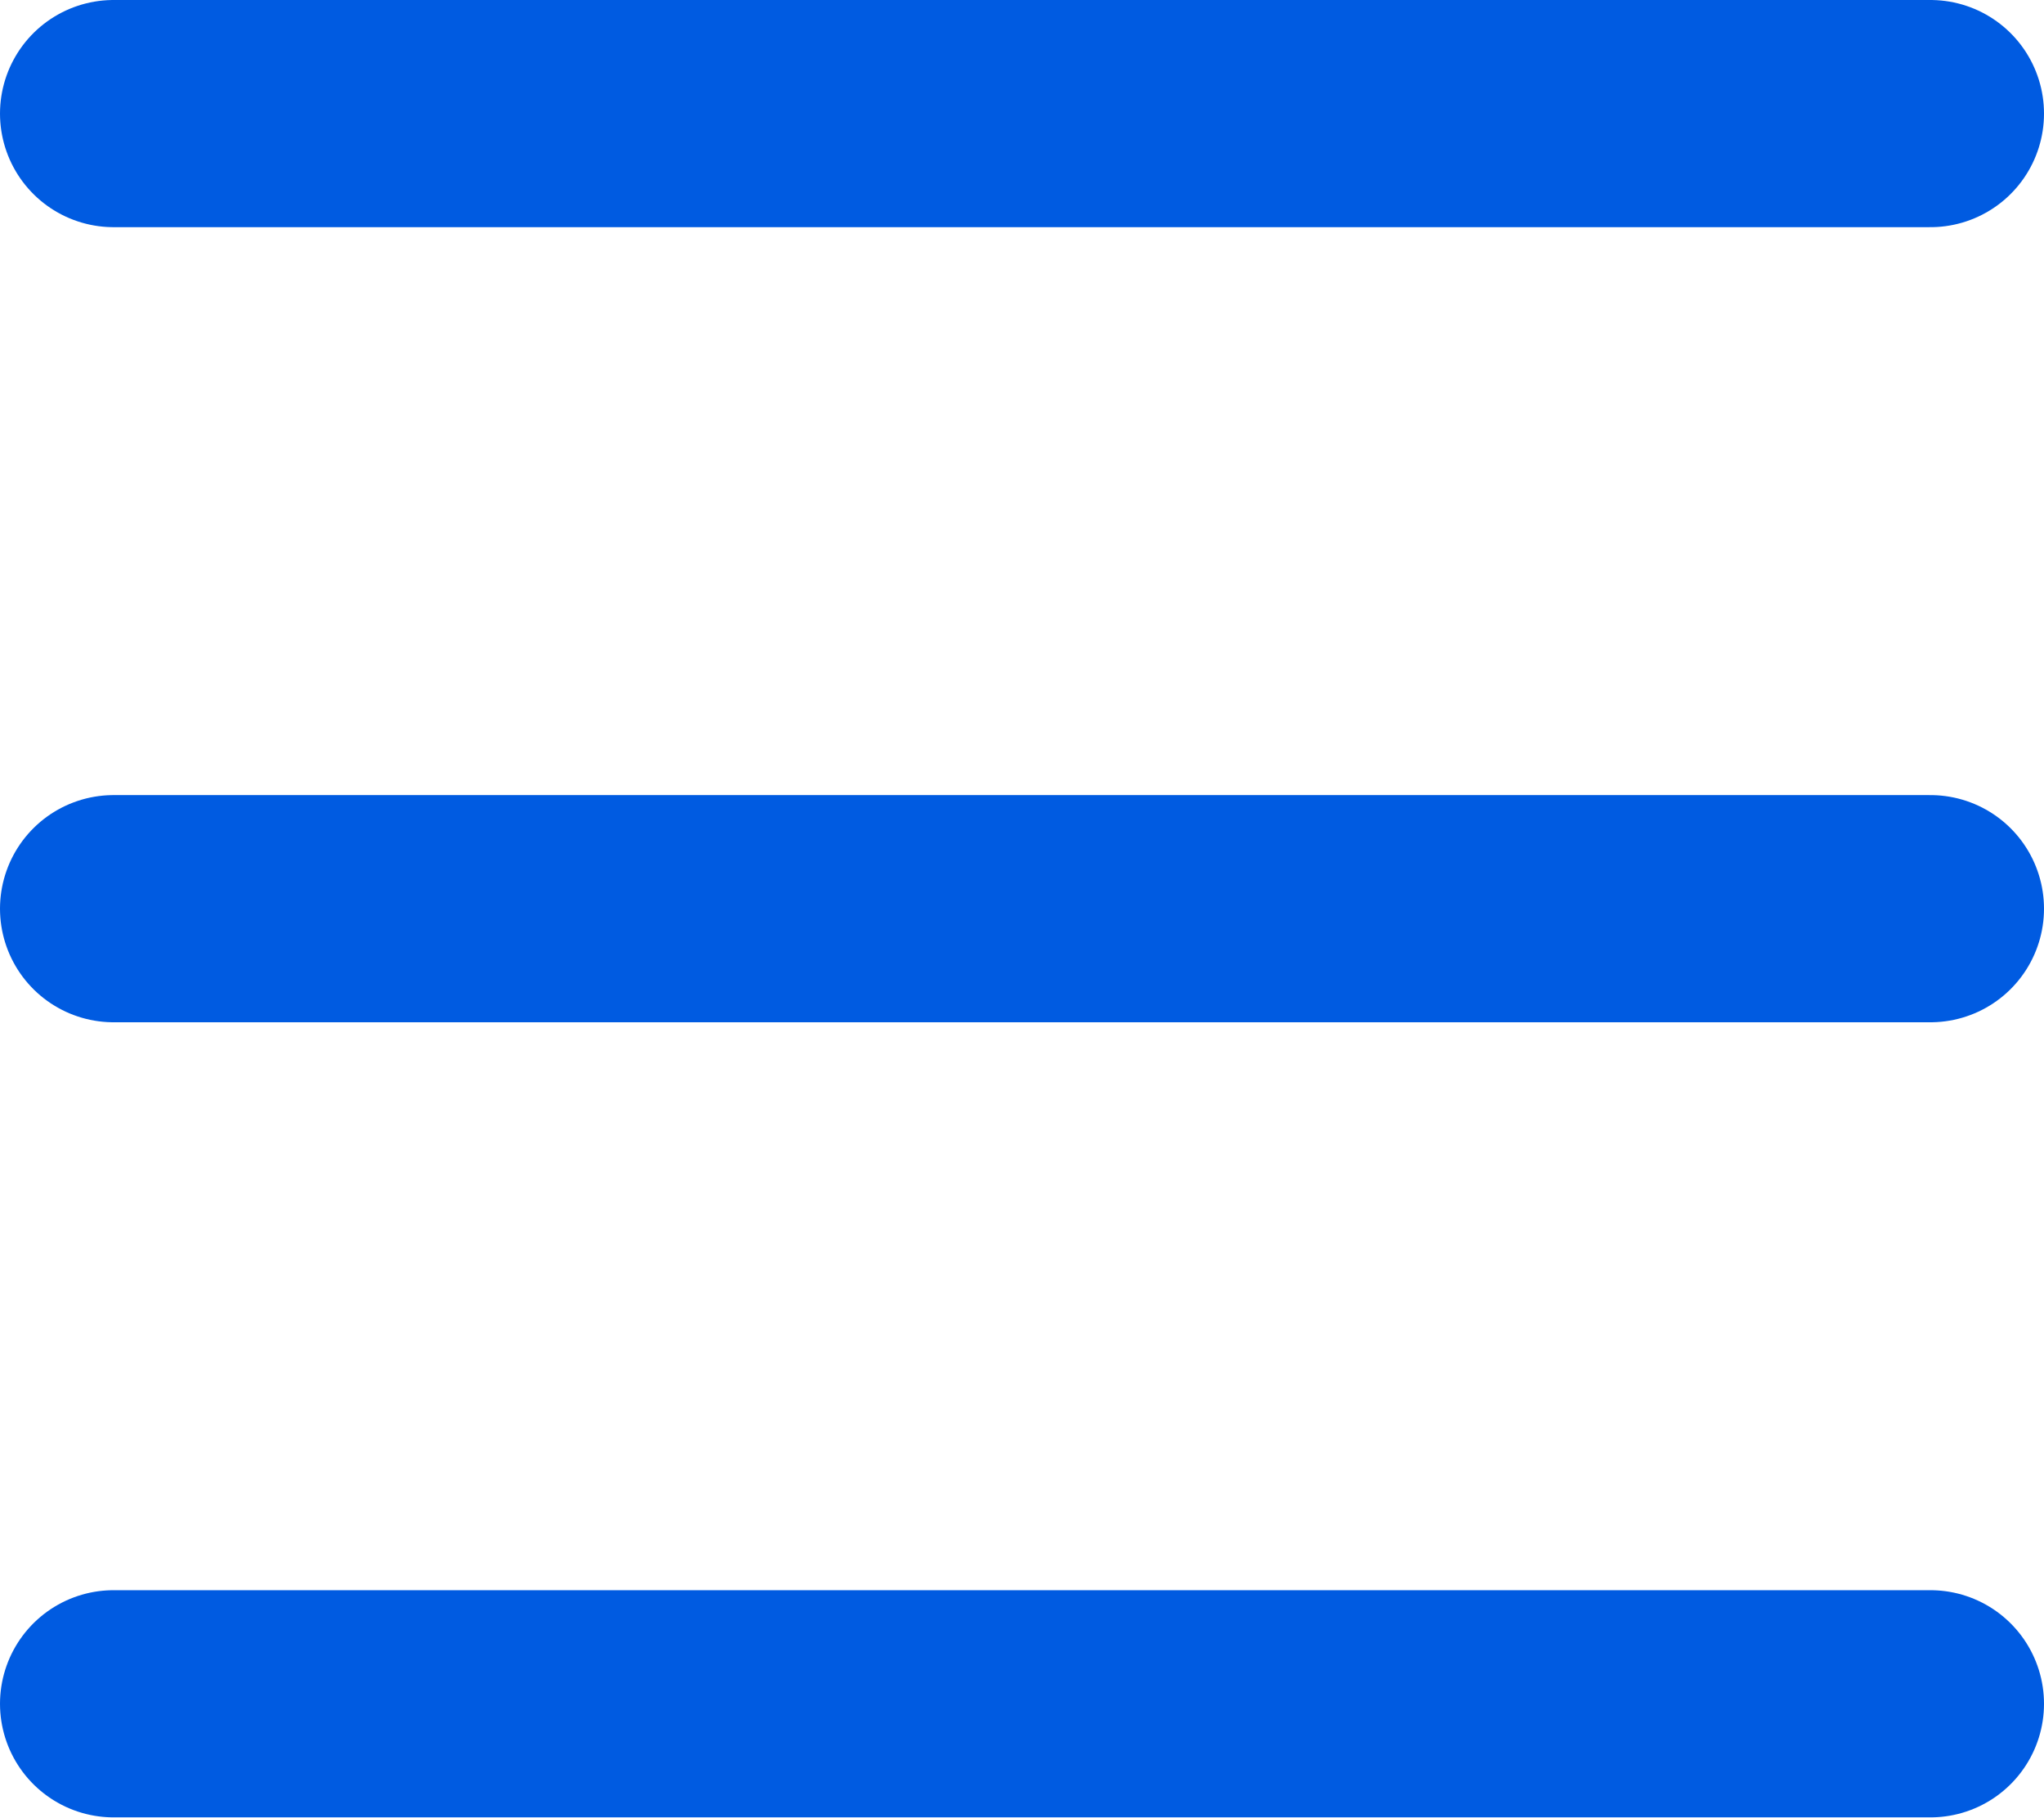
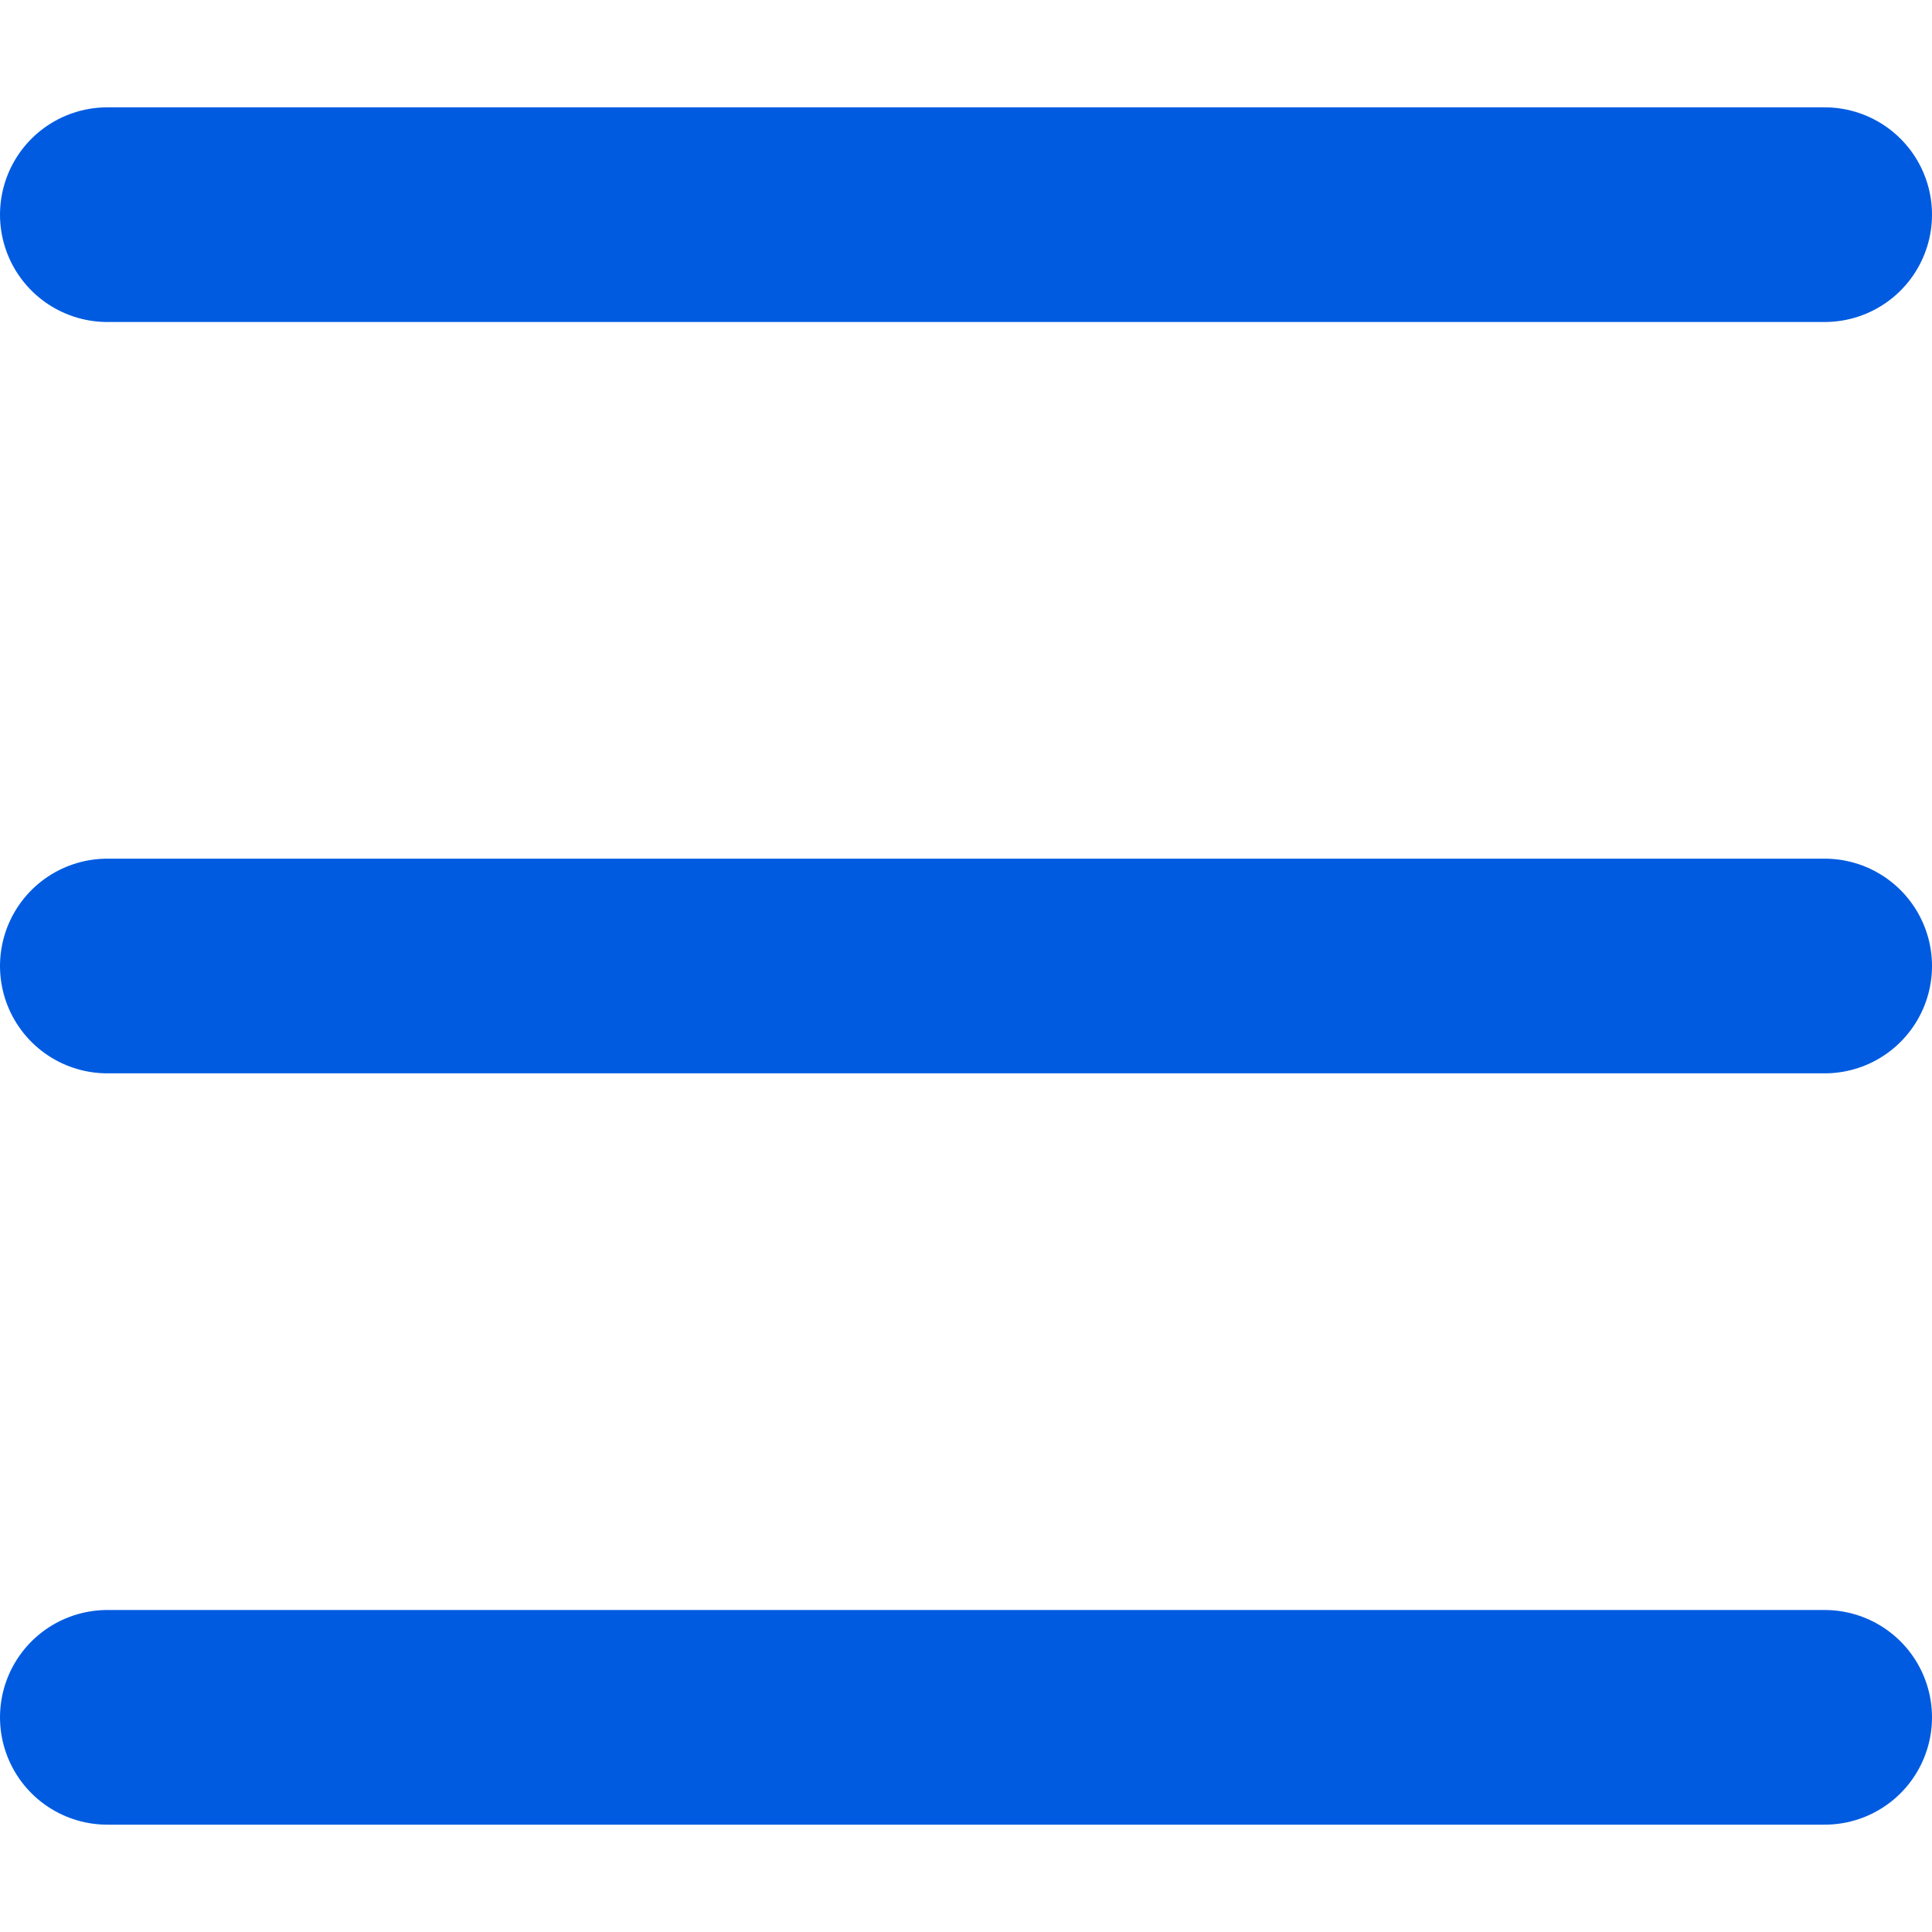
- <svg xmlns="http://www.w3.org/2000/svg" width="18" height="16" viewBox="0 0 18 16" fill="none">
+ <svg xmlns="http://www.w3.org/2000/svg" width="18" height="18" viewBox="0 0 18 16" fill="none">
  <path d="M1 1H17" stroke="#005BE1" stroke-width="2" stroke-linecap="round" />
  <path d="M1 8H17" stroke="#005BE1" stroke-width="2" stroke-linecap="round" />
  <path d="M1 15H17" stroke="#005BE1" stroke-width="2" stroke-linecap="round" />
</svg>
